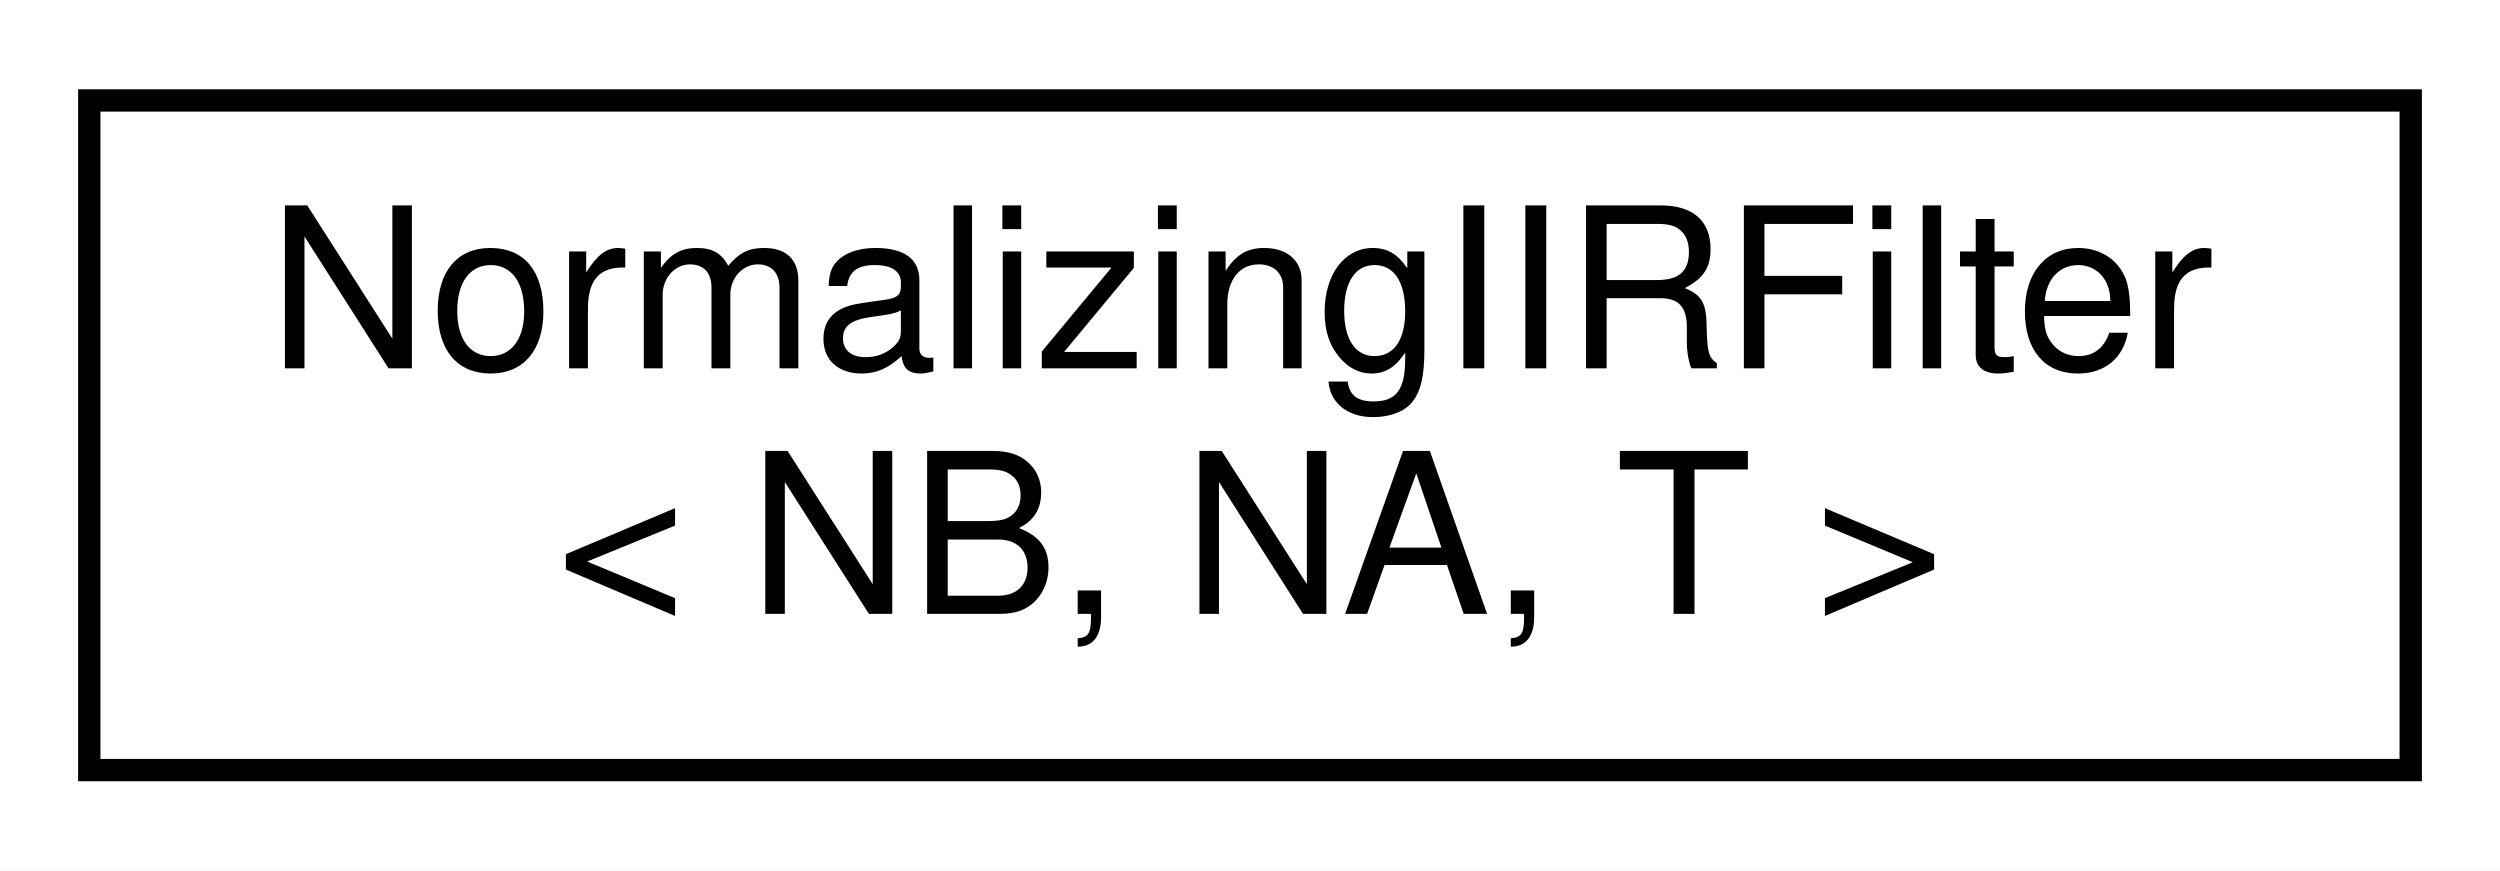
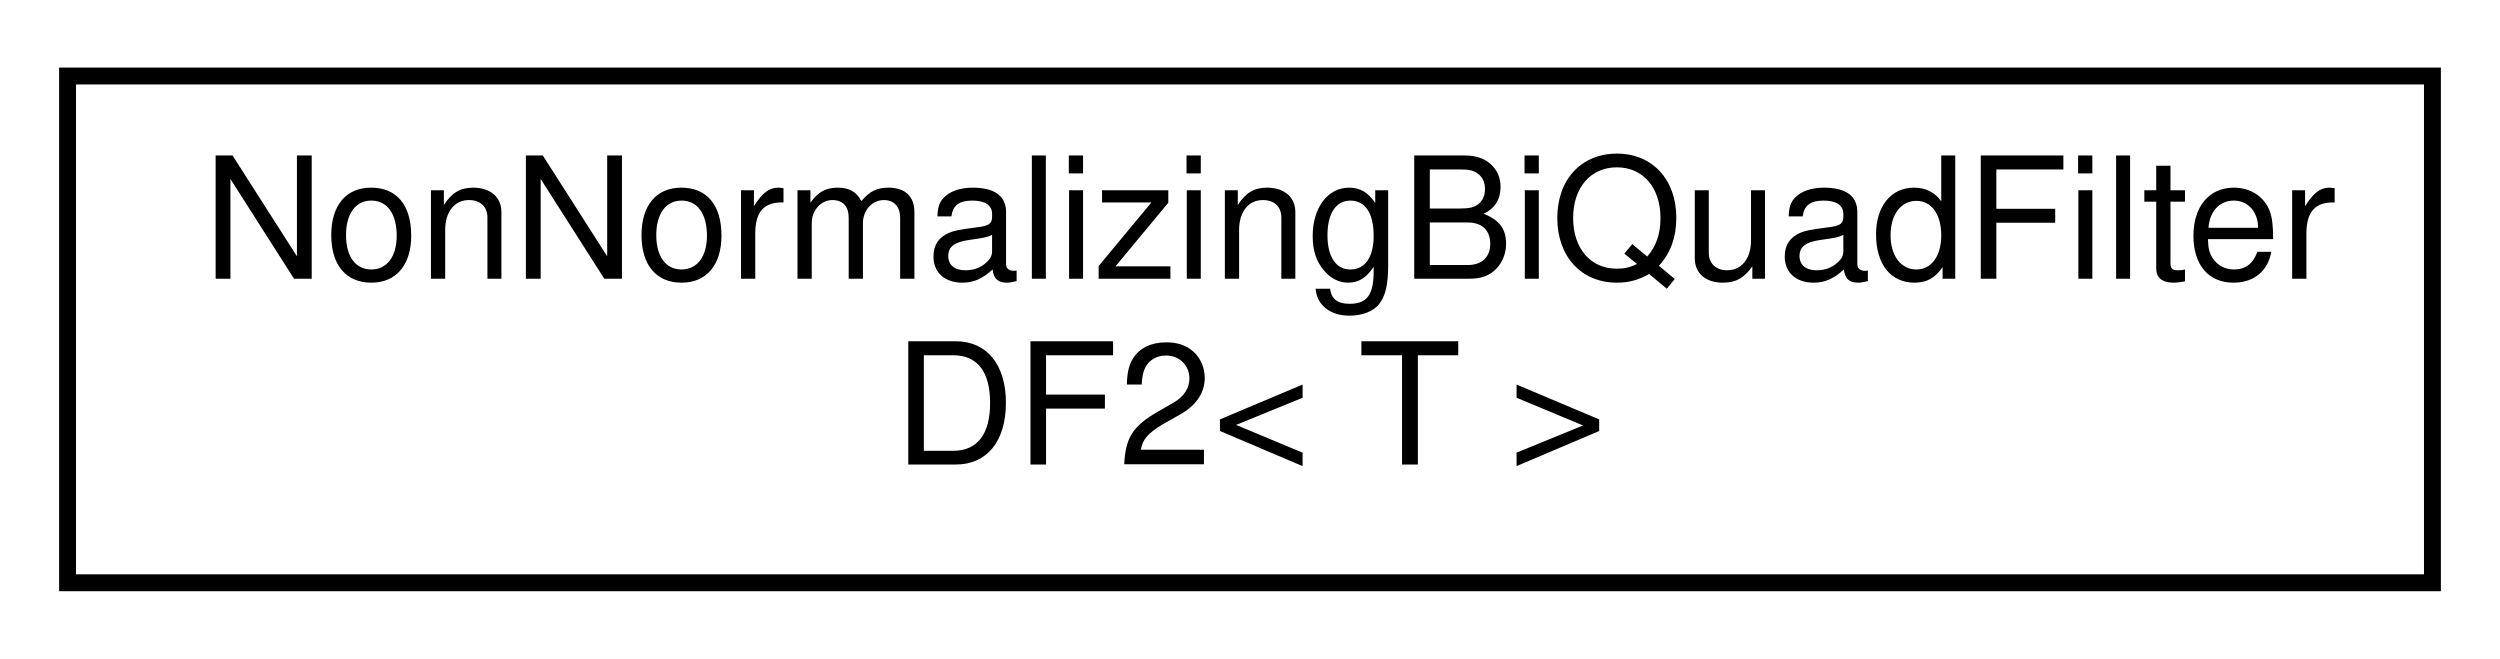
- <svg xmlns="http://www.w3.org/2000/svg" xmlns:xlink="http://www.w3.org/1999/xlink" width="112pt" height="39pt" viewBox="0.00 0.00 112.00 39.00">
+ <svg xmlns="http://www.w3.org/2000/svg" xmlns:xlink="http://www.w3.org/1999/xlink" width="148pt" height="39pt" viewBox="0.00 0.00 148.00 39.00">
  <g id="graph0" class="graph" transform="scale(1 1) rotate(0) translate(4 35)">
-     <polygon fill="white" stroke="none" points="-4,4 -4,-35 108,-35 108,4 -4,4" />
+     <polygon fill="white" stroke="none" points="-4,4 -4,-35 144,-35 144,4 -4,4" />
    <g id="node1" class="node">
      <g id="a_node1">
-         <a xlink:href="db/d07/classNormalizingIIRFilter.html" target="_top" xlink:title="Infinite Impulse Response filter implementation that normalizes the coefficients upon initialization.">
-           <polygon fill="white" stroke="black" points="0,-0.5 0,-30.5 104,-30.5 104,-0.5 0,-0.5" />
-           <text text-anchor="start" x="8" y="-18.5" font-family="Helvetica,sans-Serif" font-size="10.00">NormalizingIIRFilter</text>
-           <text text-anchor="middle" x="52" y="-7.5" font-family="Helvetica,sans-Serif" font-size="10.00">&lt; NB, NA, T &gt;</text>
+         <a xlink:href="da/df4/classNonNormalizingBiQuadFilterDF2.html" target="_top" xlink:title="BiQuad filter Direct Form 2 implementation that does not normalize the coefficients upon initializati...">
+           <polygon fill="white" stroke="black" points="0,-0.5 0,-30.5 140,-30.5 140,-0.5 0,-0.5" />
+           <text text-anchor="start" x="8" y="-18.5" font-family="Helvetica,sans-Serif" font-size="10.00">NonNormalizingBiQuadFilter</text>
+           <text text-anchor="middle" x="70" y="-7.5" font-family="Helvetica,sans-Serif" font-size="10.00">DF2&lt; T &gt;</text>
        </a>
      </g>
    </g>
  </g>
</svg>
